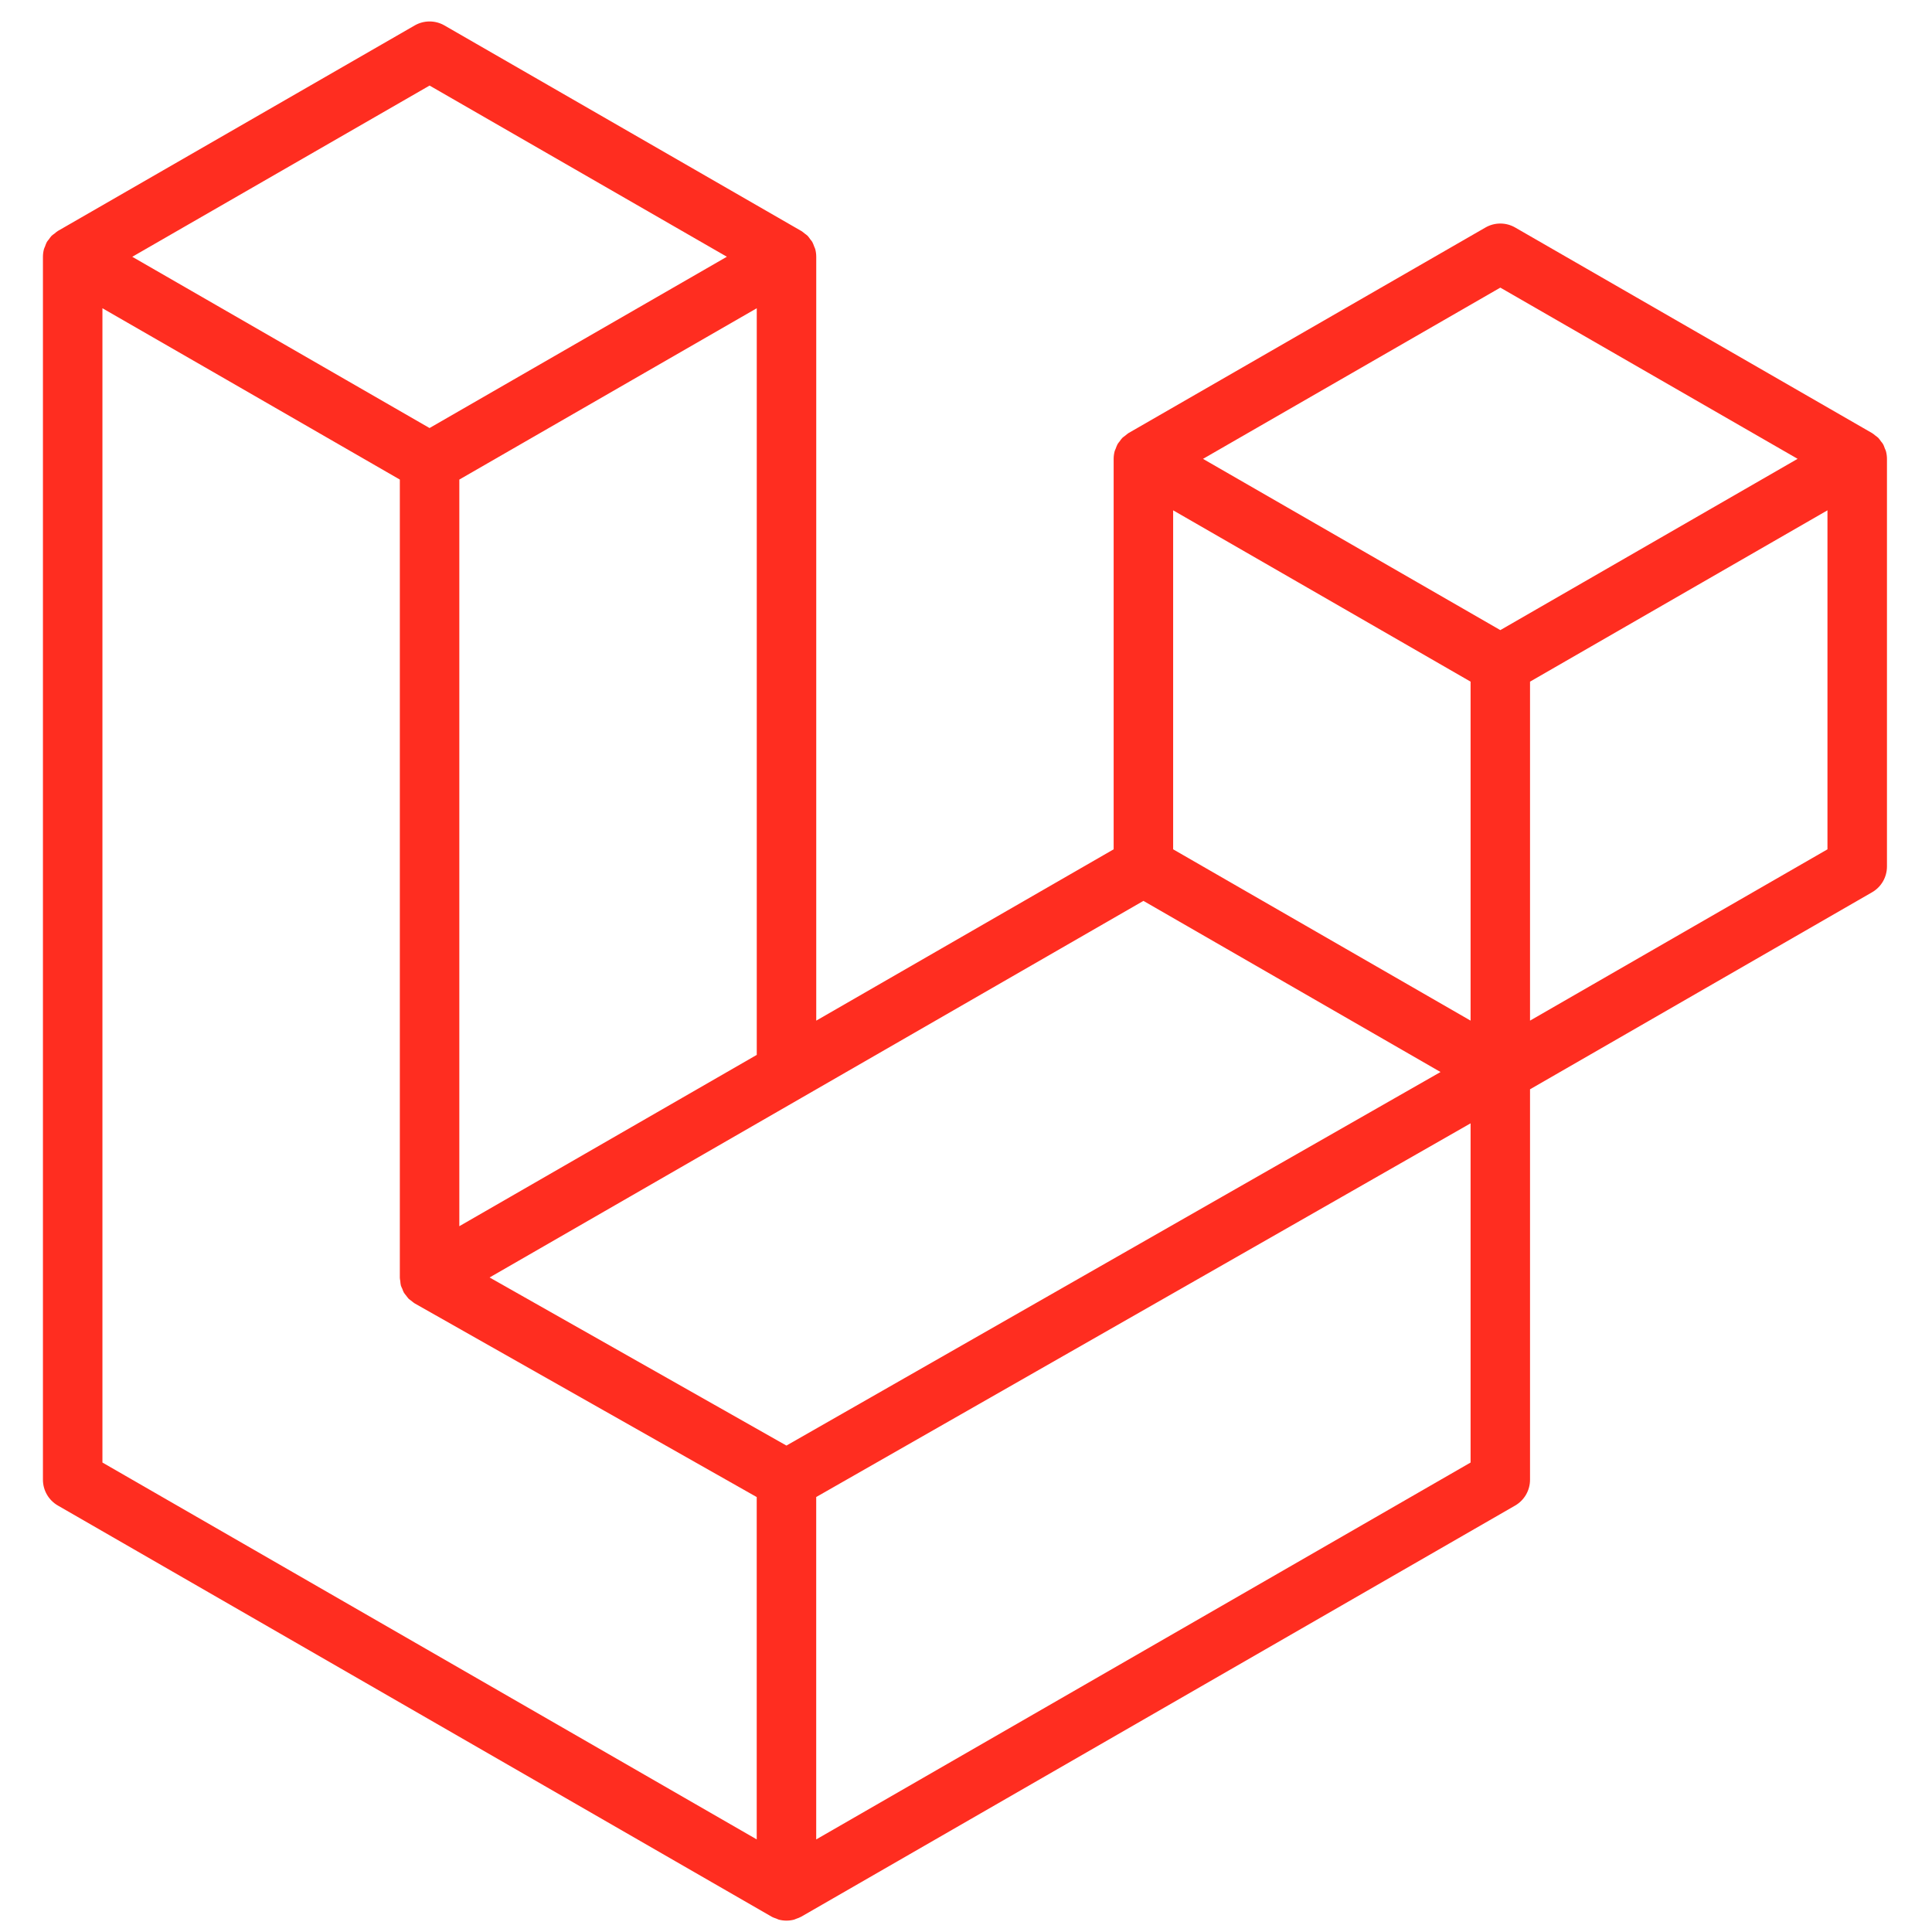
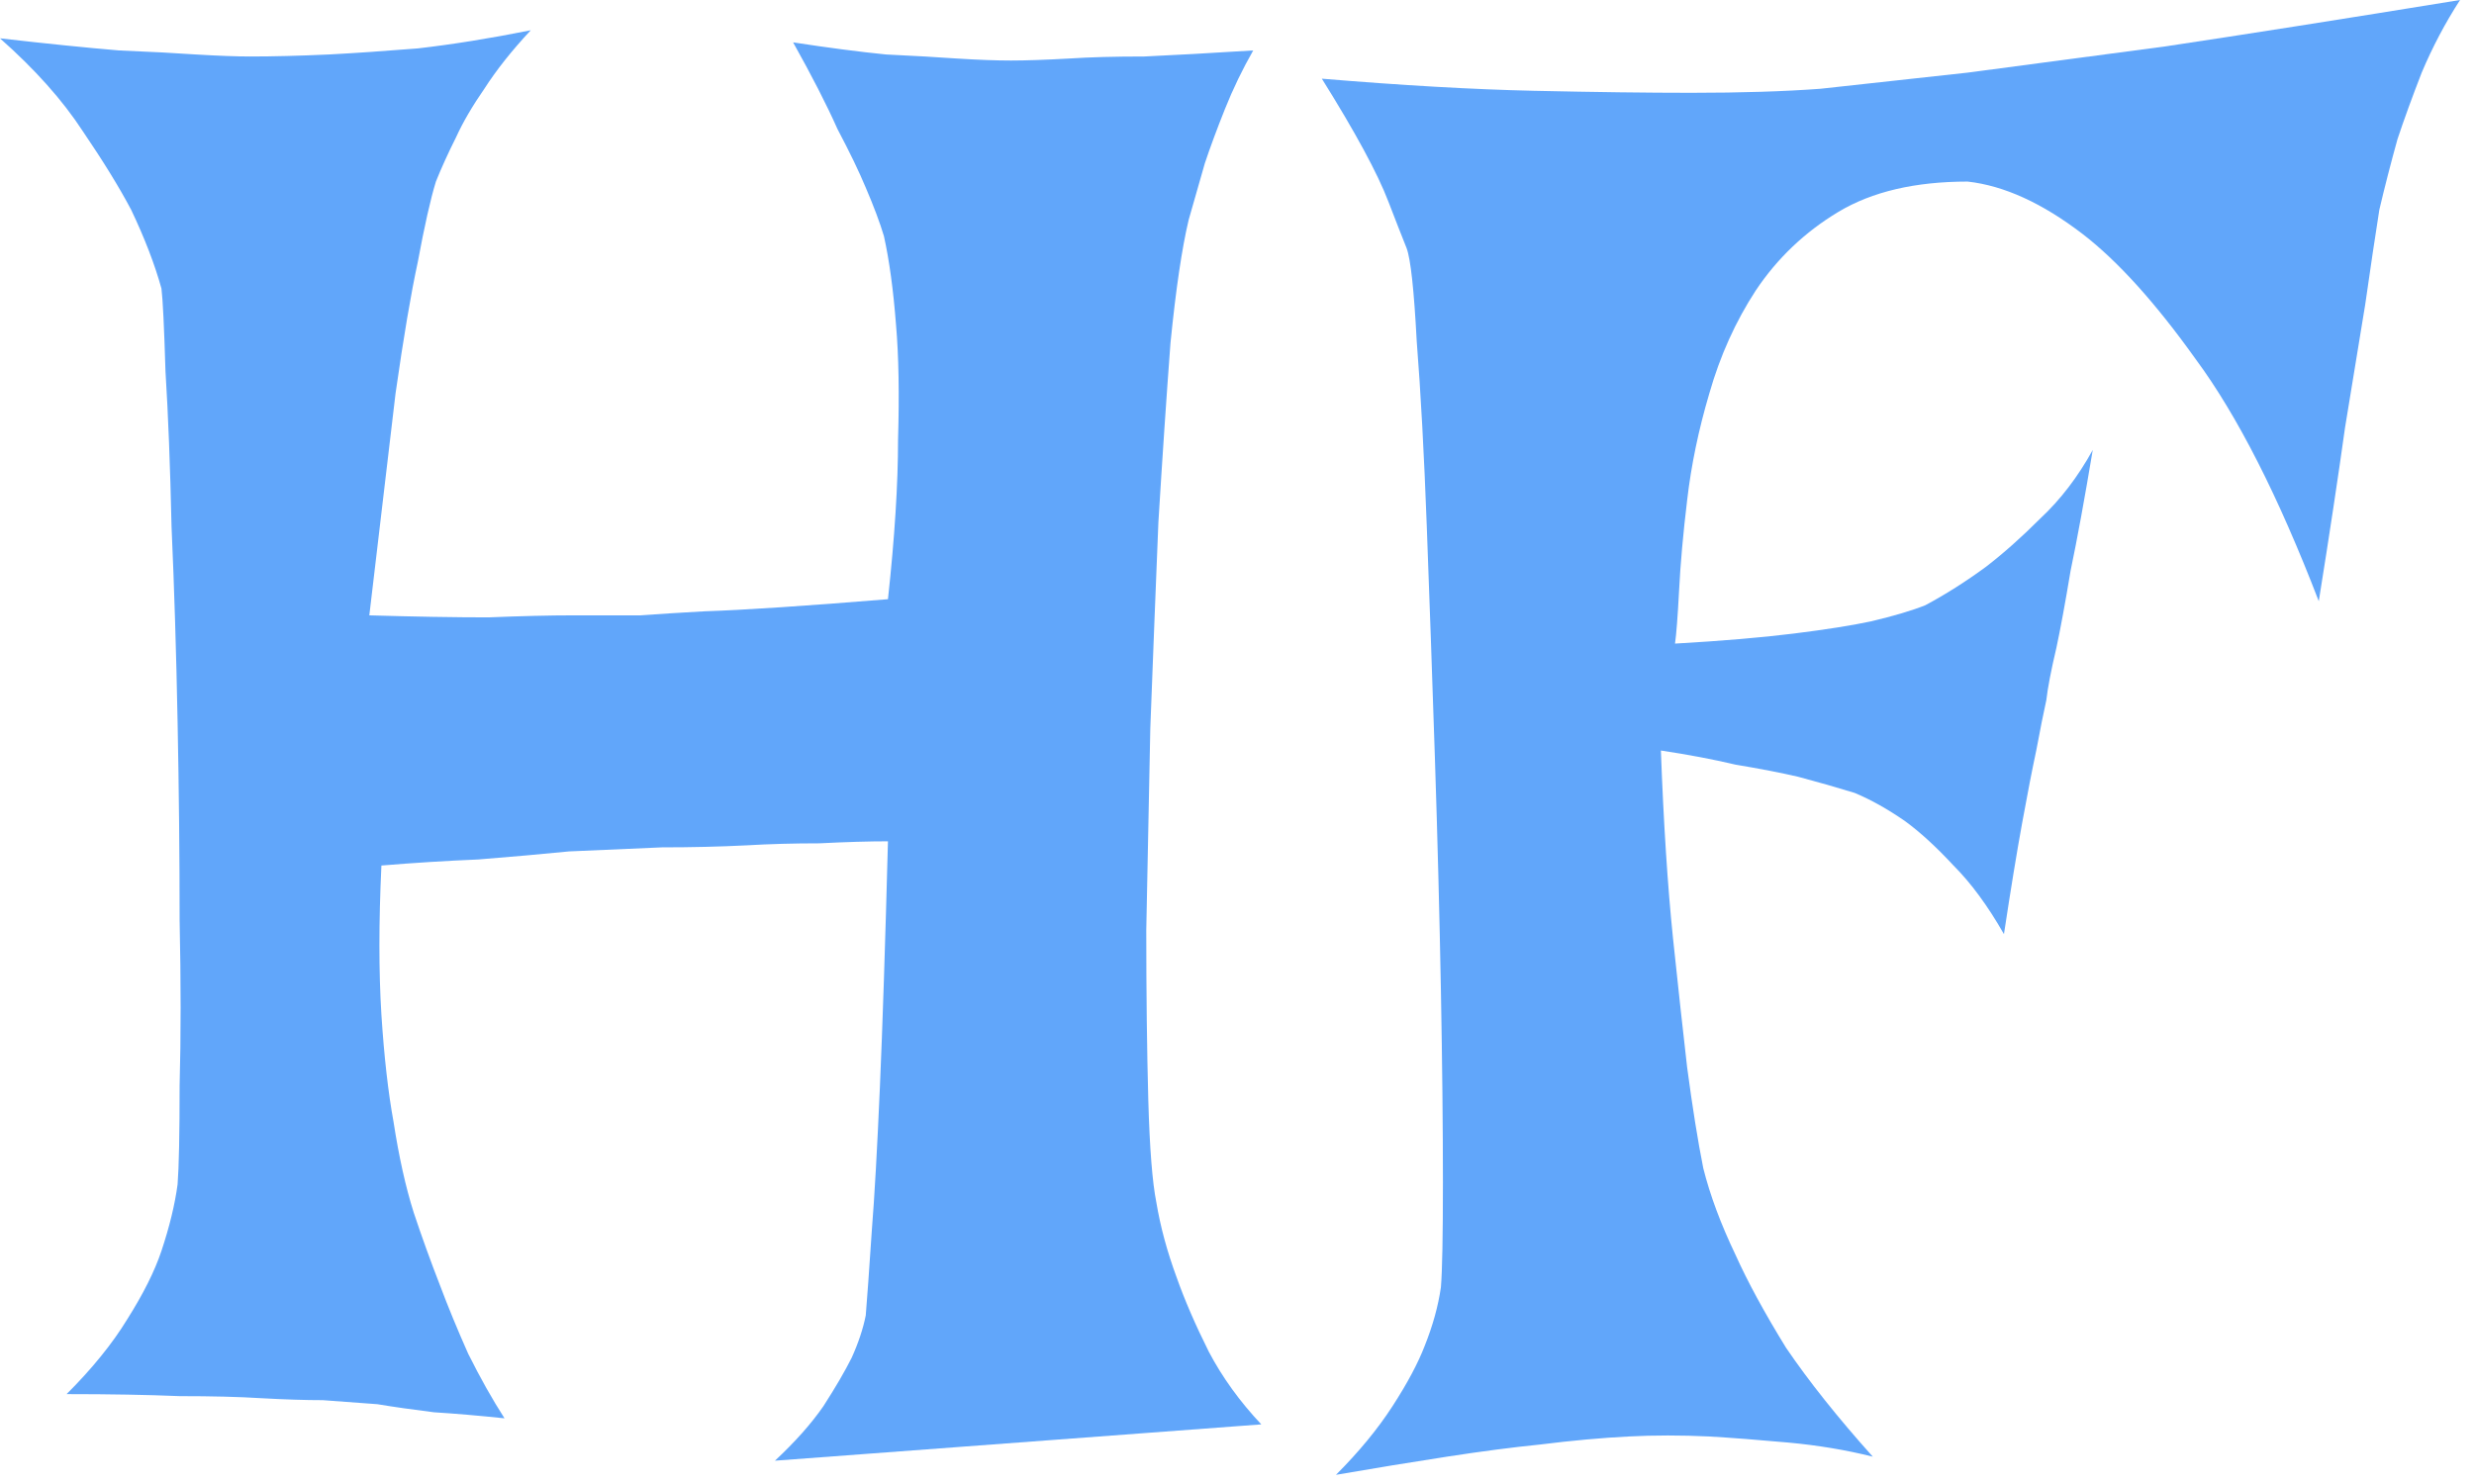
- <svg xmlns="http://www.w3.org/2000/svg" width="166" height="166" viewBox="0 0 166 166" fill="none">
-   <path fill-rule="evenodd" clip-rule="evenodd" d="M162.041 38.759C162.099 38.977 162.129 39.201 162.13 39.426V74.452C162.13 74.902 162.011 75.344 161.786 75.733C161.561 76.122 161.237 76.444 160.847 76.668L131.462 93.594V127.141C131.462 128.054 130.977 128.897 130.186 129.357L68.847 164.683C68.707 164.763 68.554 164.814 68.401 164.868C68.343 164.887 68.289 164.922 68.228 164.938C67.8 165.051 67.349 165.051 66.92 164.938C66.85 164.919 66.786 164.881 66.719 164.855C66.579 164.804 66.432 164.76 66.298 164.683L4.972 129.357C4.583 129.133 4.259 128.81 4.034 128.421C3.808 128.032 3.69 127.591 3.689 127.141L3.689 22.063C3.689 21.834 3.721 21.61 3.779 21.393C3.798 21.32 3.843 21.253 3.868 21.179C3.916 21.045 3.961 20.908 4.031 20.783C4.079 20.7 4.149 20.633 4.206 20.557C4.28 20.454 4.347 20.349 4.433 20.26C4.506 20.186 4.602 20.132 4.685 20.068C4.778 19.992 4.861 19.909 4.966 19.848L35.633 2.185C36.022 1.961 36.462 1.844 36.91 1.844C37.358 1.844 37.798 1.961 38.186 2.185L68.851 19.848H68.857C68.959 19.912 69.045 19.992 69.138 20.065C69.221 20.129 69.313 20.186 69.387 20.257C69.476 20.349 69.54 20.454 69.616 20.557C69.671 20.633 69.744 20.7 69.789 20.783C69.862 20.911 69.904 21.045 69.955 21.179C69.98 21.253 70.025 21.32 70.044 21.396C70.103 21.614 70.133 21.838 70.133 22.063V87.694L95.686 72.974V39.423C95.686 39.2 95.718 38.973 95.775 38.759C95.798 38.683 95.839 38.615 95.865 38.542C95.916 38.408 95.96 38.271 96.031 38.146C96.079 38.063 96.149 37.996 96.203 37.92C96.279 37.818 96.343 37.712 96.433 37.623C96.506 37.549 96.599 37.495 96.681 37.431C96.777 37.355 96.86 37.272 96.962 37.211L127.633 19.548C128.021 19.324 128.461 19.206 128.91 19.206C129.358 19.206 129.798 19.324 130.186 19.548L160.85 37.211C160.959 37.275 161.042 37.355 161.137 37.428C161.217 37.492 161.31 37.549 161.383 37.62C161.473 37.712 161.536 37.818 161.613 37.92C161.67 37.996 161.741 38.063 161.785 38.146C161.859 38.271 161.9 38.408 161.951 38.542C161.98 38.615 162.021 38.683 162.041 38.759ZM157.018 72.974V43.848L146.287 50.028L131.462 58.568V87.694L157.021 72.974H157.018ZM126.354 125.663V96.518L111.771 104.85L70.13 128.626V158.046L126.354 125.663ZM8.801 26.485V125.663L65.018 158.043V128.629L35.649 112L35.64 111.994L35.627 111.988C35.528 111.93 35.445 111.847 35.353 111.777C35.273 111.713 35.18 111.662 35.11 111.592L35.104 111.582C35.021 111.502 34.963 111.403 34.893 111.314C34.829 111.228 34.753 111.154 34.702 111.065L34.699 111.055C34.641 110.96 34.606 110.845 34.565 110.736C34.523 110.64 34.469 110.551 34.443 110.449C34.411 110.328 34.405 110.197 34.392 110.072C34.379 109.976 34.354 109.881 34.354 109.785V109.778V41.205L19.532 32.662L8.801 26.485ZM36.913 7.35L11.364 22.063L36.907 36.777L62.453 22.06L36.907 7.35H36.913ZM50.2 99.174L65.022 90.637V26.485L54.291 32.665L39.466 41.205V105.357L50.2 99.174ZM128.91 24.713L103.363 39.426L128.91 54.14L154.453 39.423L128.91 24.713ZM126.354 58.568L111.529 50.028L100.798 43.848V72.974L115.619 81.511L126.354 87.694V58.568ZM67.571 124.205L105.042 102.803L123.772 92.109L98.245 77.405L68.854 94.334L42.066 109.762L67.571 124.205Z" fill="#FF2D20" />
+ <svg xmlns="http://www.w3.org/2000/svg" width="170" height="102" viewBox="0 0 170 102" fill="none">
+   <path d="M90.83 5.408C96.377 5.87 101.23 6.148 105.391 6.24C109.643 6.333 113.249 6.379 116.207 6.379C119.628 6.379 122.586 6.286 125.082 6.102C127.671 5.824 131.045 5.454 135.205 4.992C138.718 4.53 143.248 3.929 148.795 3.189C154.342 2.357 161.09 1.294 169.041 0C168.024 1.572 167.146 3.236 166.406 4.992C165.759 6.656 165.204 8.182 164.742 9.568C164.28 11.232 163.864 12.85 163.494 14.422C163.217 16.178 162.893 18.351 162.523 20.939C162.154 23.158 161.691 25.978 161.137 29.398C160.674 32.727 160.074 36.702 159.334 41.324C156.561 34.113 153.741 28.566 150.875 24.684C148.102 20.801 145.513 17.935 143.109 16.086C140.336 13.96 137.701 12.758 135.205 12.48C131.6 12.48 128.641 13.174 126.33 14.56C124.019 15.947 122.124 17.75 120.645 19.969C119.258 22.095 118.195 24.453 117.455 27.041C116.715 29.537 116.207 31.987 115.93 34.391C115.652 36.702 115.467 38.782 115.375 40.631C115.283 42.387 115.19 43.589 115.098 44.236C118.333 44.051 121.061 43.82 123.279 43.543C125.498 43.266 127.255 42.988 128.549 42.711C130.12 42.341 131.368 41.971 132.293 41.602C133.68 40.862 135.066 39.984 136.453 38.967C137.655 38.042 138.903 36.933 140.197 35.639C141.584 34.344 142.786 32.773 143.803 30.924C143.248 34.252 142.74 37.025 142.277 39.244C141.908 41.463 141.584 43.219 141.307 44.514C140.937 46.085 140.706 47.287 140.613 48.119C140.428 48.951 140.197 50.107 139.92 51.586C139.643 52.88 139.319 54.544 138.949 56.578C138.579 58.612 138.163 61.154 137.701 64.205C136.592 62.264 135.436 60.692 134.234 59.49C133.033 58.196 131.923 57.179 130.906 56.44C129.704 55.607 128.549 54.96 127.439 54.498C126.238 54.128 124.943 53.758 123.557 53.389C122.355 53.111 120.922 52.834 119.258 52.557C117.686 52.187 115.976 51.863 114.127 51.586C114.312 56.578 114.589 60.877 114.959 64.482C115.329 67.995 115.652 70.954 115.93 73.357C116.299 76.131 116.669 78.442 117.039 80.291C117.501 82.14 118.241 84.128 119.258 86.254C120.09 88.103 121.245 90.229 122.725 92.633C124.296 94.944 126.284 97.44 128.688 100.121C126.839 99.659 124.897 99.335 122.863 99.15C120.829 98.966 119.027 98.827 117.455 98.734C115.514 98.642 113.665 98.642 111.908 98.734C110.059 98.827 108.025 99.012 105.807 99.289C103.958 99.474 101.831 99.751 99.428 100.121C97.024 100.491 94.482 100.907 91.801 101.369C93.372 99.797 94.667 98.226 95.684 96.654C96.701 95.083 97.44 93.696 97.902 92.494C98.457 91.107 98.827 89.767 99.012 88.473C99.104 87.363 99.15 84.96 99.15 81.262C99.15 77.471 99.104 73.08 99.012 68.088C98.919 63.003 98.781 57.641 98.596 52.002C98.411 46.363 98.226 41.093 98.041 36.193C97.856 31.201 97.625 26.949 97.348 23.436C97.163 19.922 96.932 17.796 96.654 17.057C96.284 16.132 95.868 15.069 95.406 13.867C94.667 11.926 93.141 9.106 90.83 5.408Z" fill="#61A6FA" />
+   <path d="M0 2.635C3.236 3.005 5.963 3.282 8.182 3.467C10.4 3.559 12.157 3.652 13.451 3.744C15.023 3.837 16.271 3.883 17.195 3.883C18.767 3.883 20.57 3.837 22.604 3.744C24.36 3.652 26.394 3.513 28.705 3.328C31.109 3.051 33.697 2.635 36.471 2.08C35.176 3.467 34.113 4.807 33.281 6.102C32.449 7.303 31.802 8.413 31.34 9.43C30.785 10.539 30.323 11.556 29.953 12.48C29.583 13.682 29.167 15.531 28.705 18.027C28.243 20.154 27.734 23.158 27.18 27.041C26.717 30.924 26.116 36.008 25.377 42.295C28.52 42.387 31.247 42.434 33.559 42.434C35.87 42.341 37.811 42.295 39.383 42.295H43.959C45.253 42.203 46.732 42.11 48.397 42.018C51.17 41.925 55.376 41.648 61.016 41.185C61.478 36.933 61.709 33.281 61.709 30.23C61.801 27.087 61.755 24.453 61.57 22.326C61.385 19.922 61.108 17.889 60.738 16.225C60.461 15.3 60.045 14.191 59.49 12.896C59.028 11.787 58.381 10.447 57.549 8.875C56.809 7.211 55.792 5.223 54.498 2.912C56.902 3.282 59.028 3.559 60.877 3.744C62.818 3.837 64.436 3.929 65.731 4.021C67.21 4.114 68.458 4.16 69.475 4.16C70.492 4.16 71.832 4.114 73.496 4.021C74.883 3.929 76.593 3.883 78.627 3.883C80.661 3.79 83.157 3.652 86.115 3.467C85.376 4.761 84.728 6.102 84.174 7.488C83.619 8.875 83.157 10.123 82.787 11.232C82.417 12.527 82.047 13.821 81.678 15.115C81.216 17.057 80.799 19.876 80.43 23.574C80.152 27.272 79.875 31.386 79.598 35.916C79.413 40.446 79.228 45.161 79.043 50.06C78.951 54.96 78.858 59.583 78.766 63.928C78.766 68.273 78.812 72.156 78.904 75.576C78.997 78.904 79.182 81.262 79.459 82.648C79.736 84.312 80.199 86.023 80.846 87.779C81.4 89.351 82.14 91.061 83.064 92.91C83.989 94.667 85.191 96.331 86.67 97.902L53.25 100.398C54.637 99.104 55.746 97.856 56.578 96.654C57.41 95.36 58.057 94.251 58.52 93.326C58.982 92.309 59.305 91.338 59.49 90.414C59.583 89.305 59.721 87.363 59.906 84.59C60.091 82.279 60.276 78.997 60.461 74.744C60.646 70.492 60.831 64.852 61.016 57.826C59.721 57.826 58.15 57.872 56.301 57.965C54.544 57.965 52.88 58.011 51.309 58.103C49.46 58.196 47.518 58.242 45.484 58.242C43.45 58.335 41.324 58.427 39.105 58.52C37.257 58.704 35.176 58.889 32.865 59.074C30.646 59.167 28.428 59.305 26.209 59.49C26.024 63.373 26.024 66.794 26.209 69.752C26.394 72.618 26.671 75.068 27.041 77.102C27.411 79.505 27.873 81.585 28.428 83.342C28.982 85.006 29.583 86.67 30.23 88.334C30.785 89.813 31.432 91.385 32.172 93.049C33.004 94.713 33.836 96.192 34.668 97.486C32.911 97.301 31.294 97.163 29.814 97.07C28.335 96.885 27.041 96.701 25.932 96.516C24.637 96.423 23.389 96.331 22.188 96.238C20.986 96.238 19.553 96.192 17.889 96.1C16.41 96.007 14.56 95.961 12.342 95.961C10.123 95.868 7.535 95.822 4.576 95.822C6.333 94.066 7.719 92.356 8.736 90.691C9.846 88.935 10.632 87.363 11.094 85.977C11.648 84.312 12.018 82.787 12.203 81.4C12.296 80.199 12.342 77.934 12.342 74.606C12.434 71.277 12.434 67.487 12.342 63.234C12.342 58.889 12.296 54.359 12.203 49.645C12.111 44.837 11.972 40.353 11.787 36.193C11.695 32.033 11.556 28.474 11.371 25.516C11.279 22.465 11.186 20.57 11.094 19.83C10.632 18.166 9.938 16.363 9.014 14.422C8.182 12.85 7.072 11.047 5.686 9.014C4.299 6.887 2.404 4.761 0 2.635Z" fill="#61A6FA" />
</svg>
